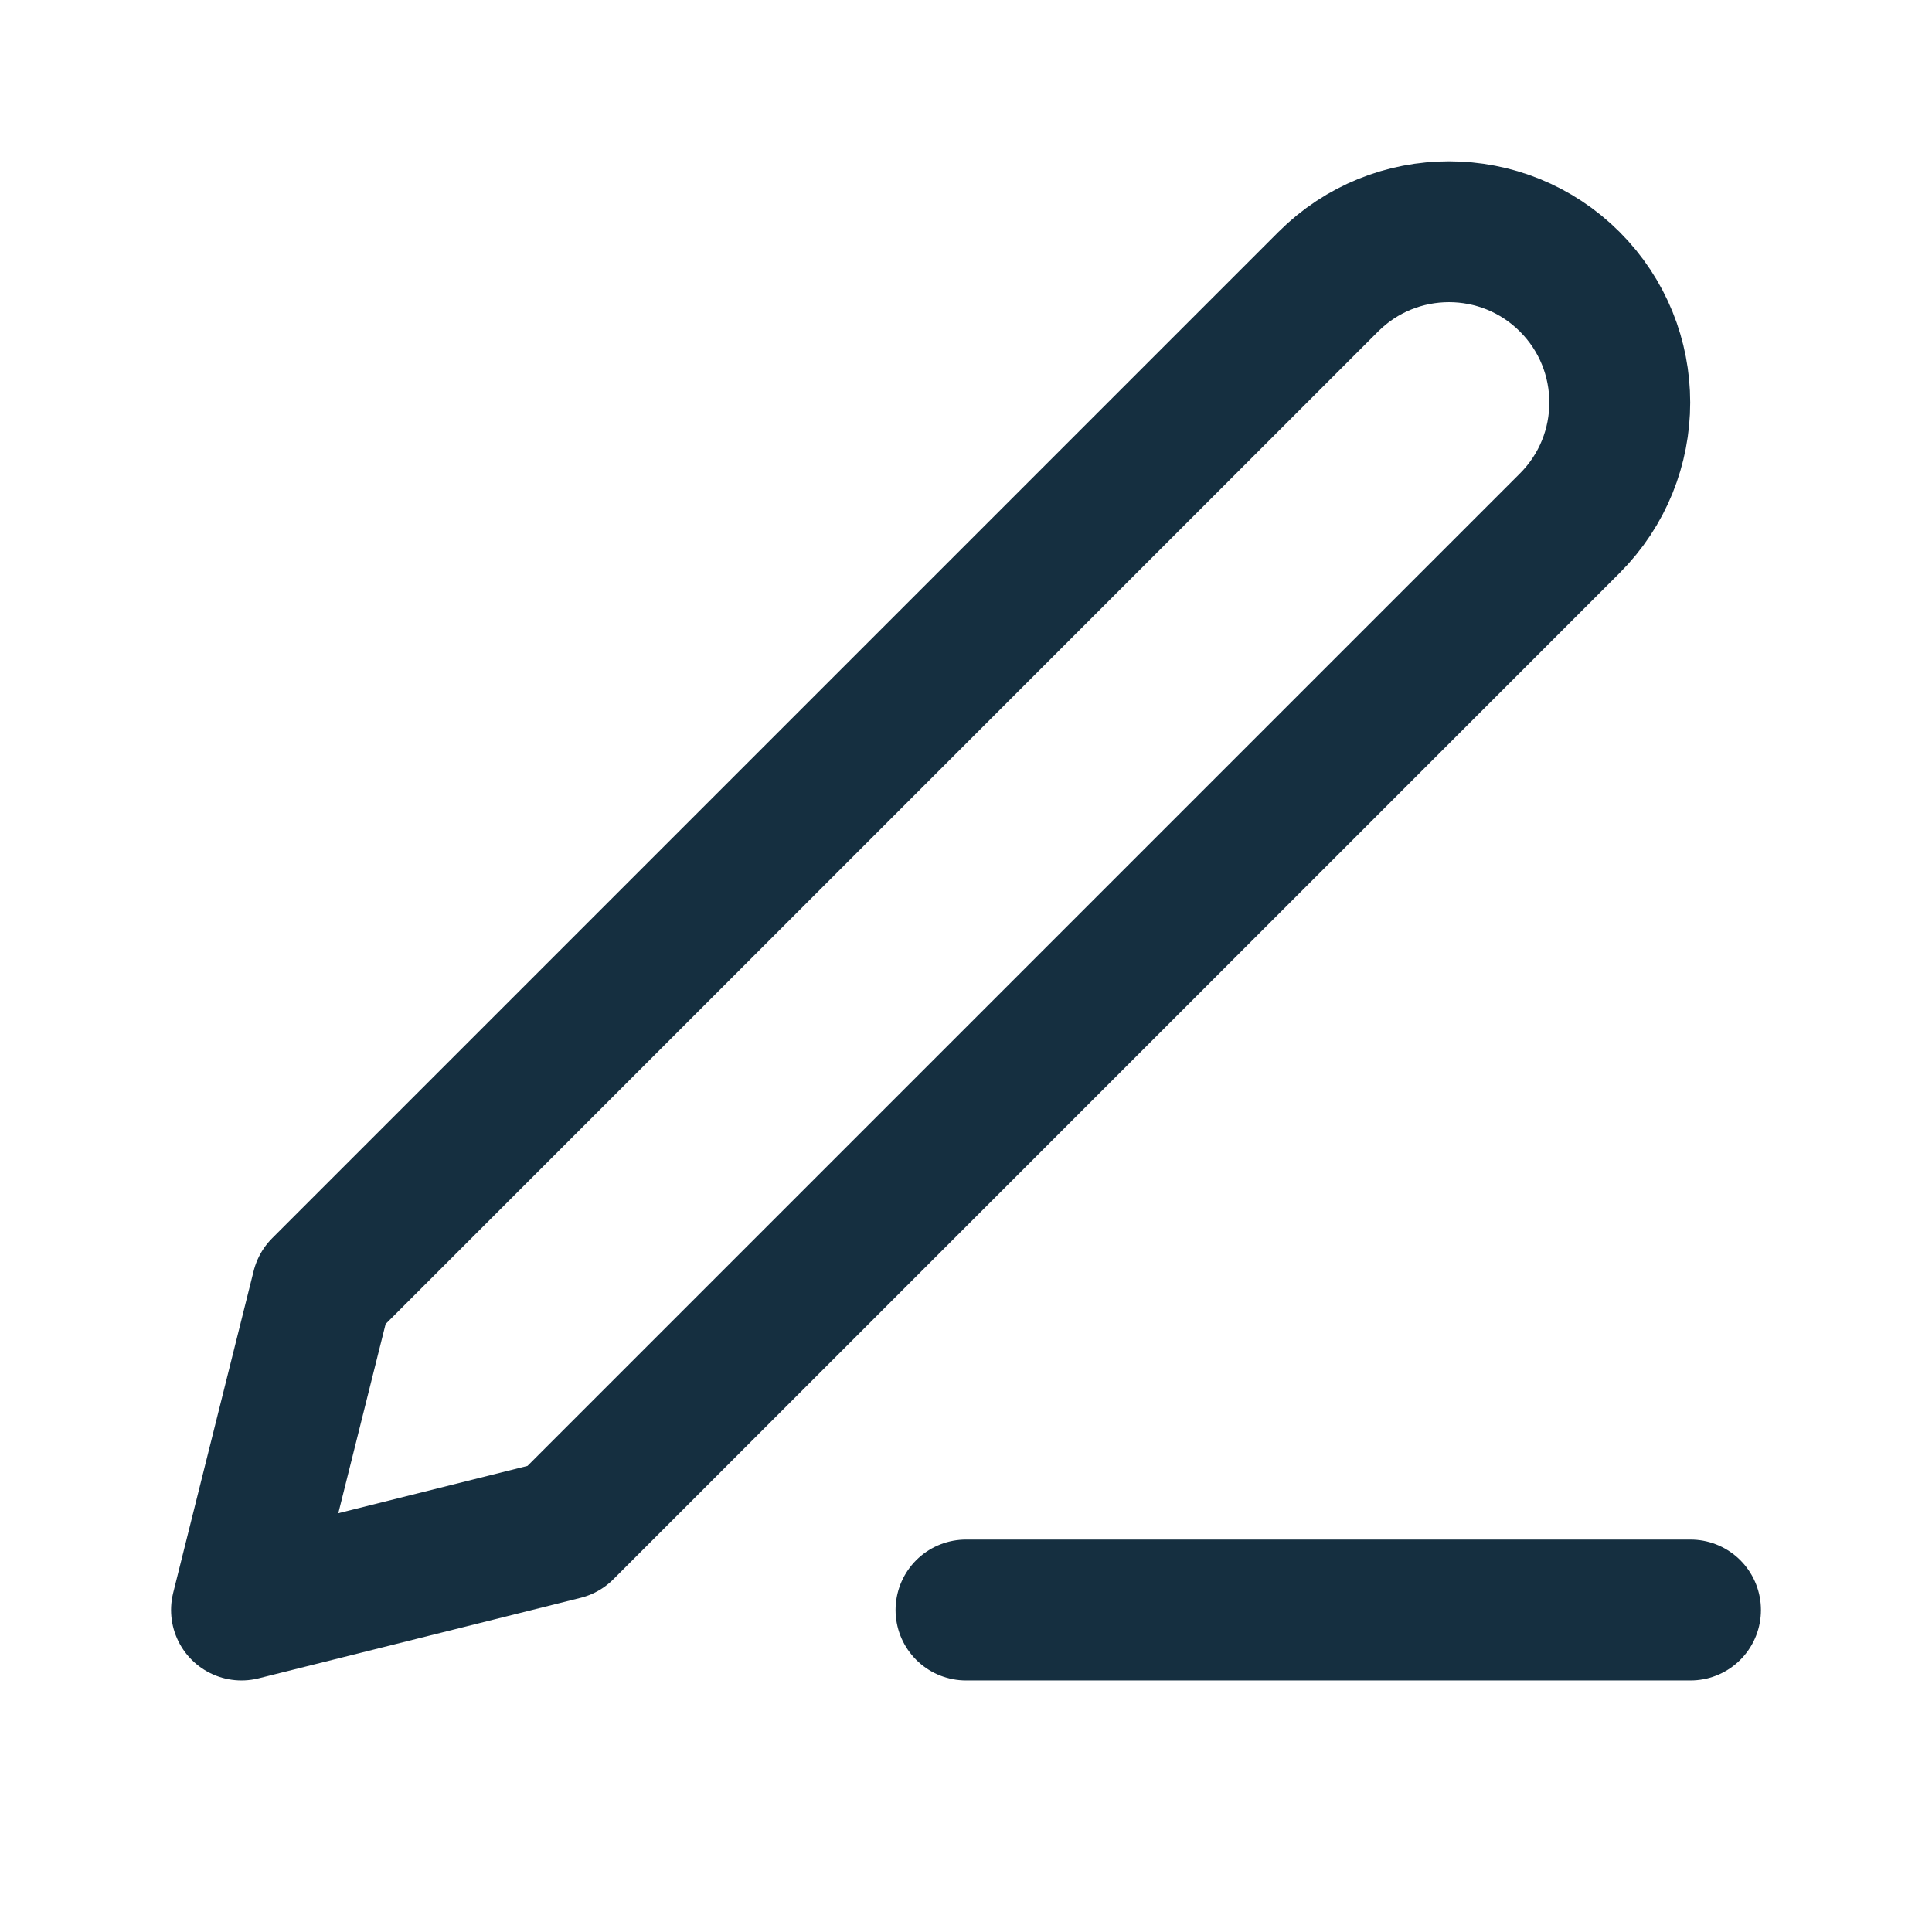
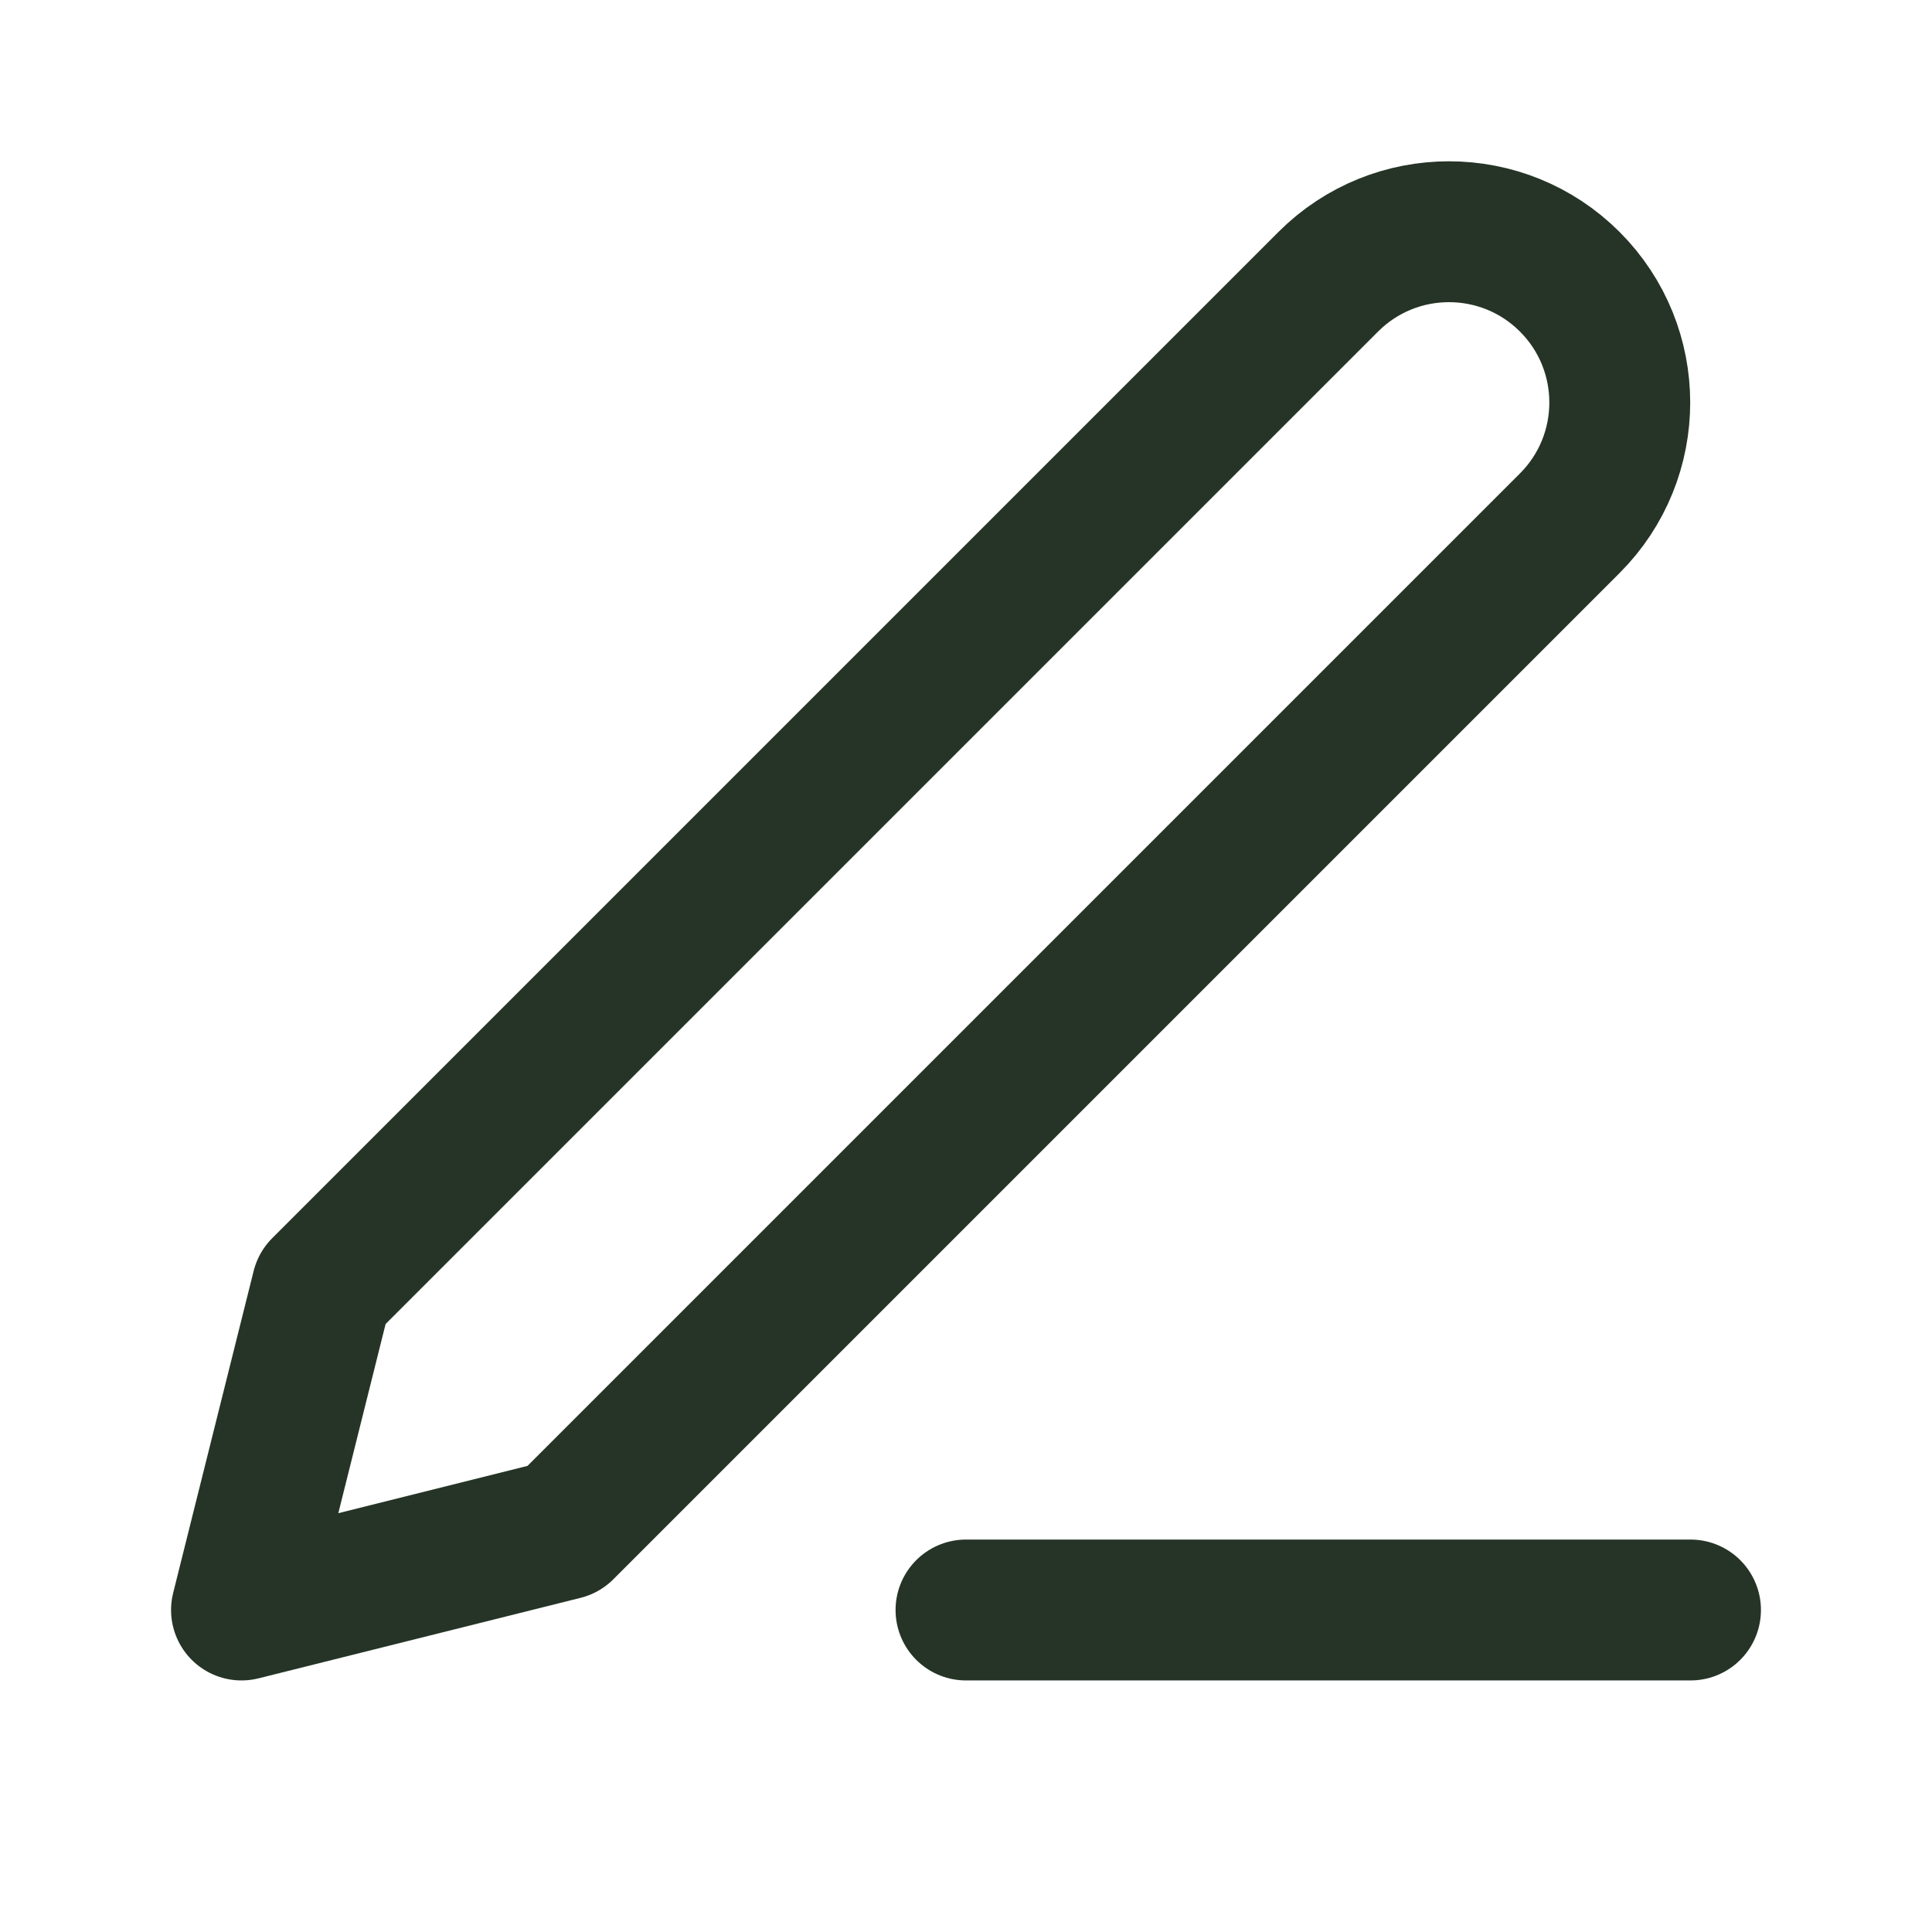
- <svg xmlns="http://www.w3.org/2000/svg" width="22" height="22" viewBox="0 0 24 24" fill="none" stroke="#152F40" stroke-width="1.75" stroke-linecap="round" stroke-linejoin="round">
+ <svg xmlns="http://www.w3.org/2000/svg" width="22" height="22" viewBox="0 0 24 24" fill="none" stroke="#253426" stroke-width="1.75" stroke-linecap="round" stroke-linejoin="round">
  <path d="M12 20h9" />
  <path d="M16.5 3.5a2.12 2.12 0 0 1 3 3L7 19l-4 1 1-4Z" />
</svg>
